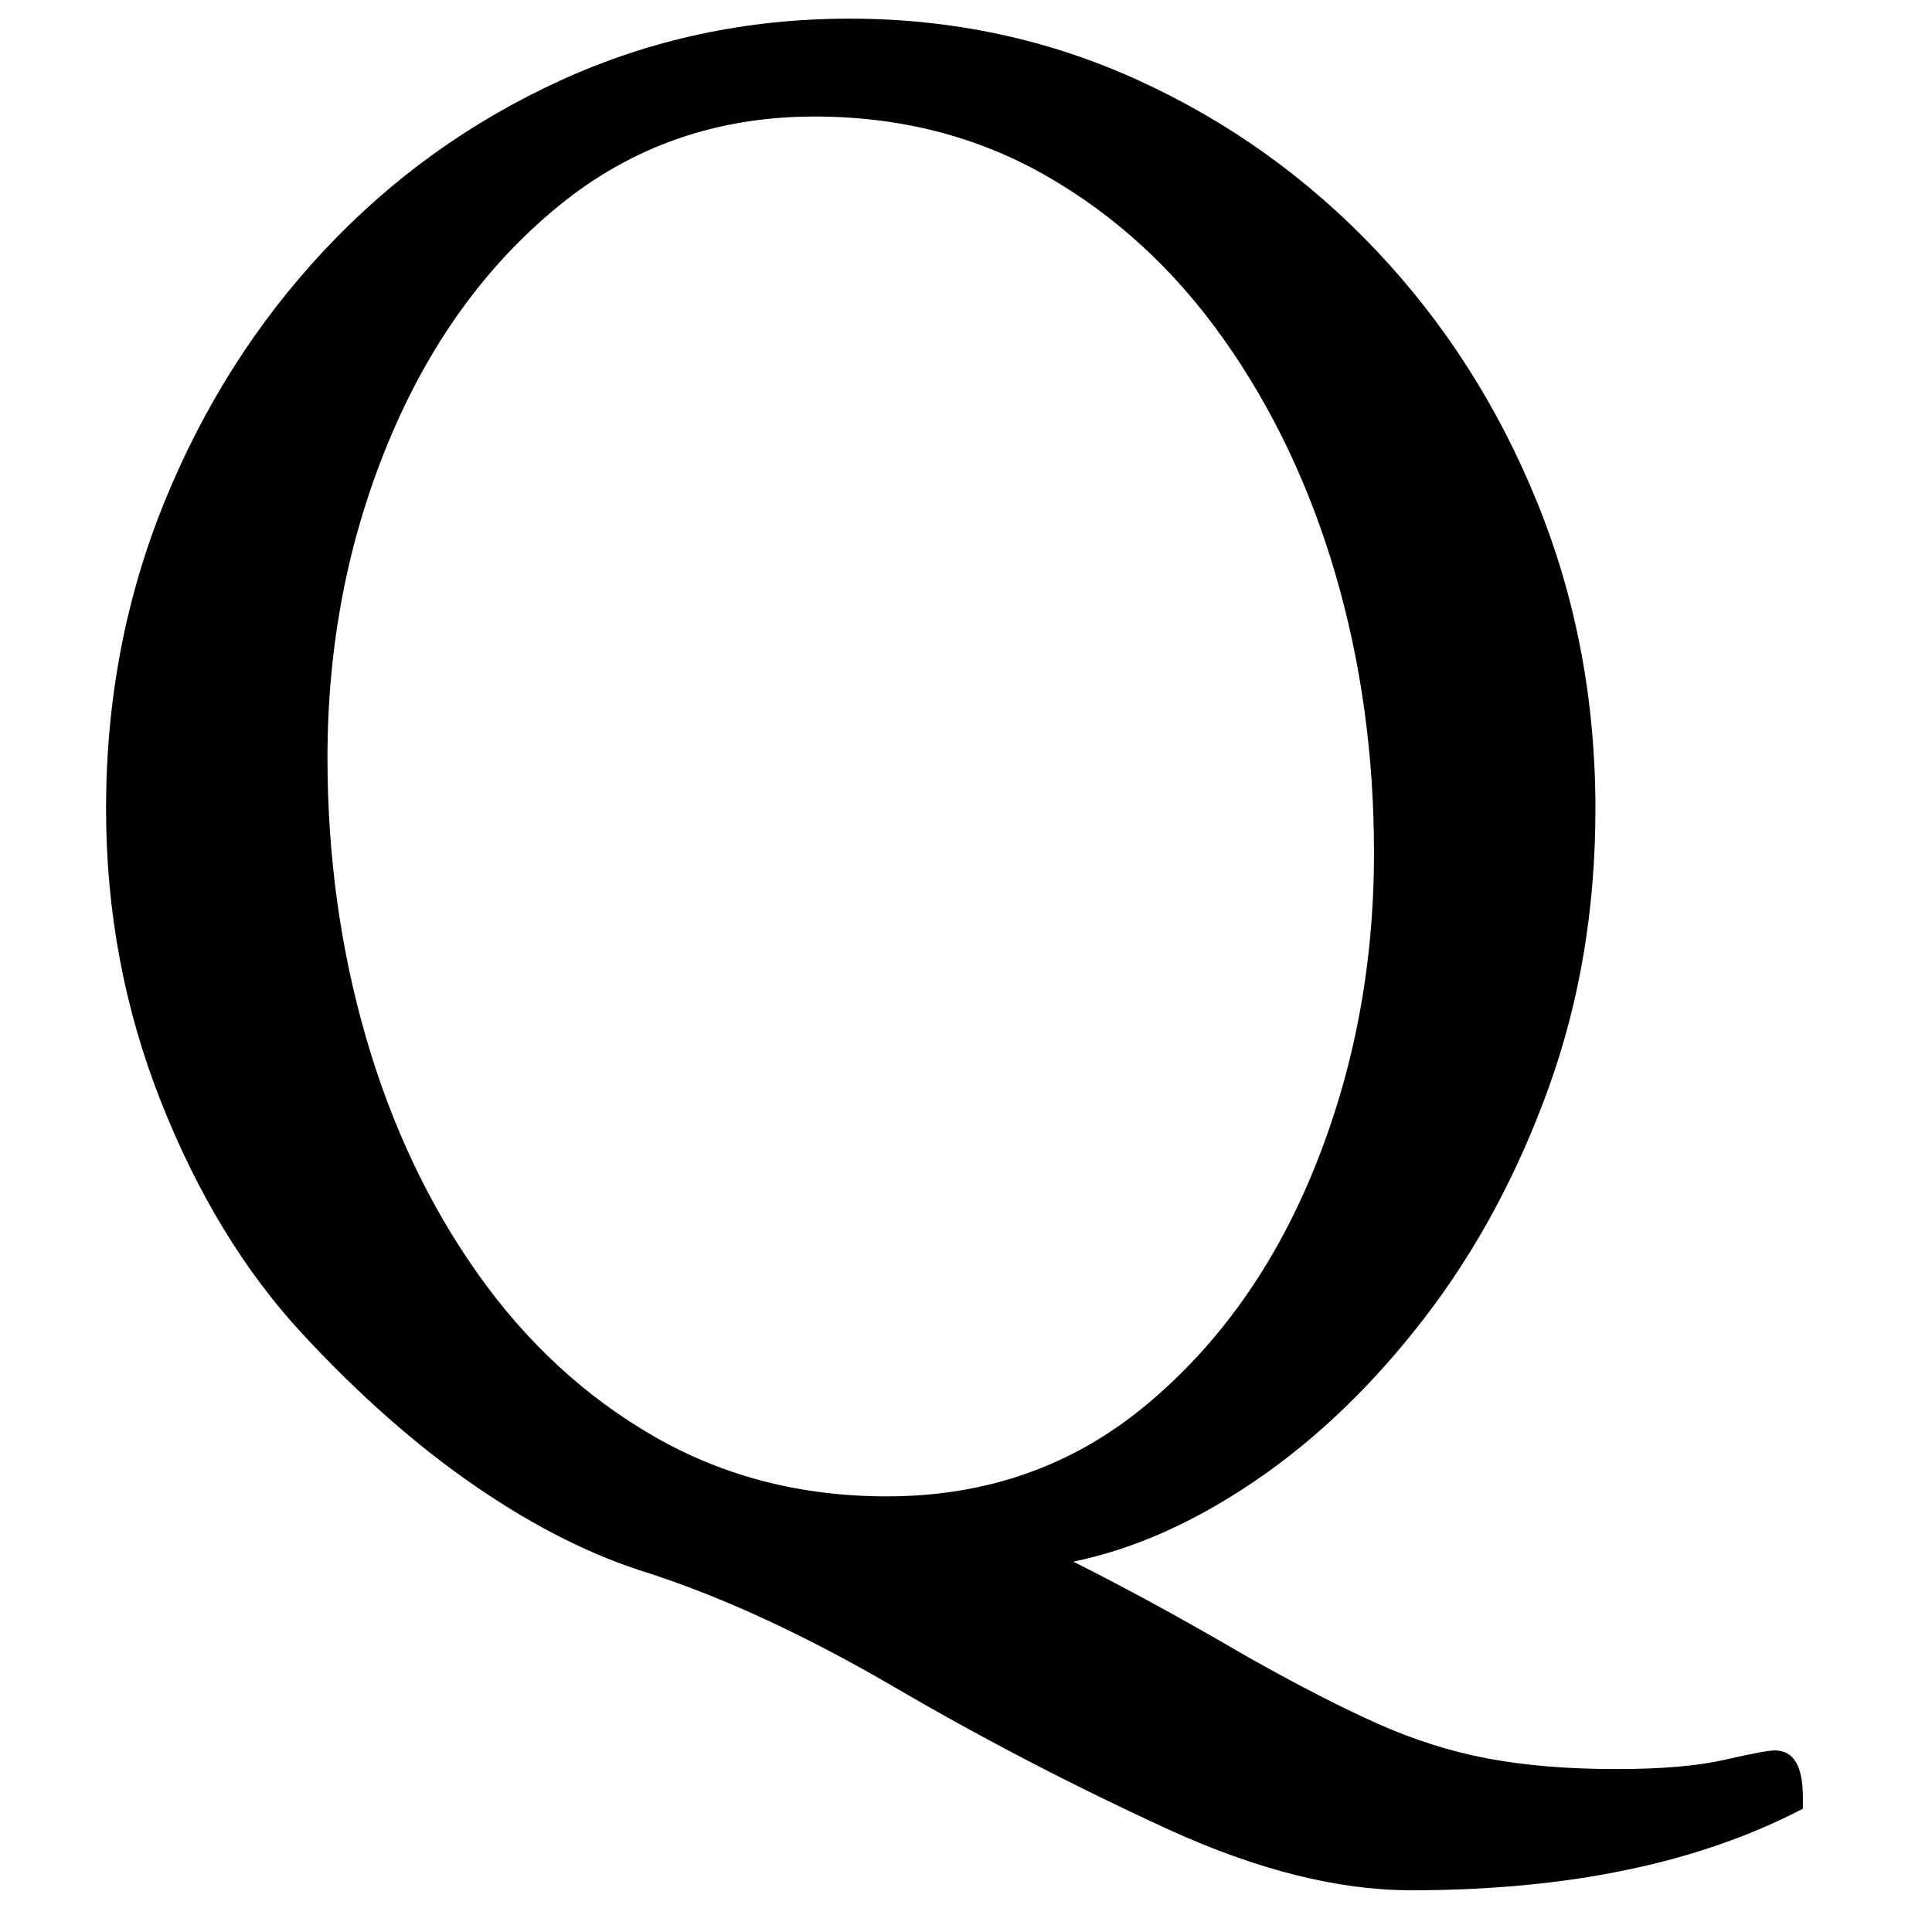
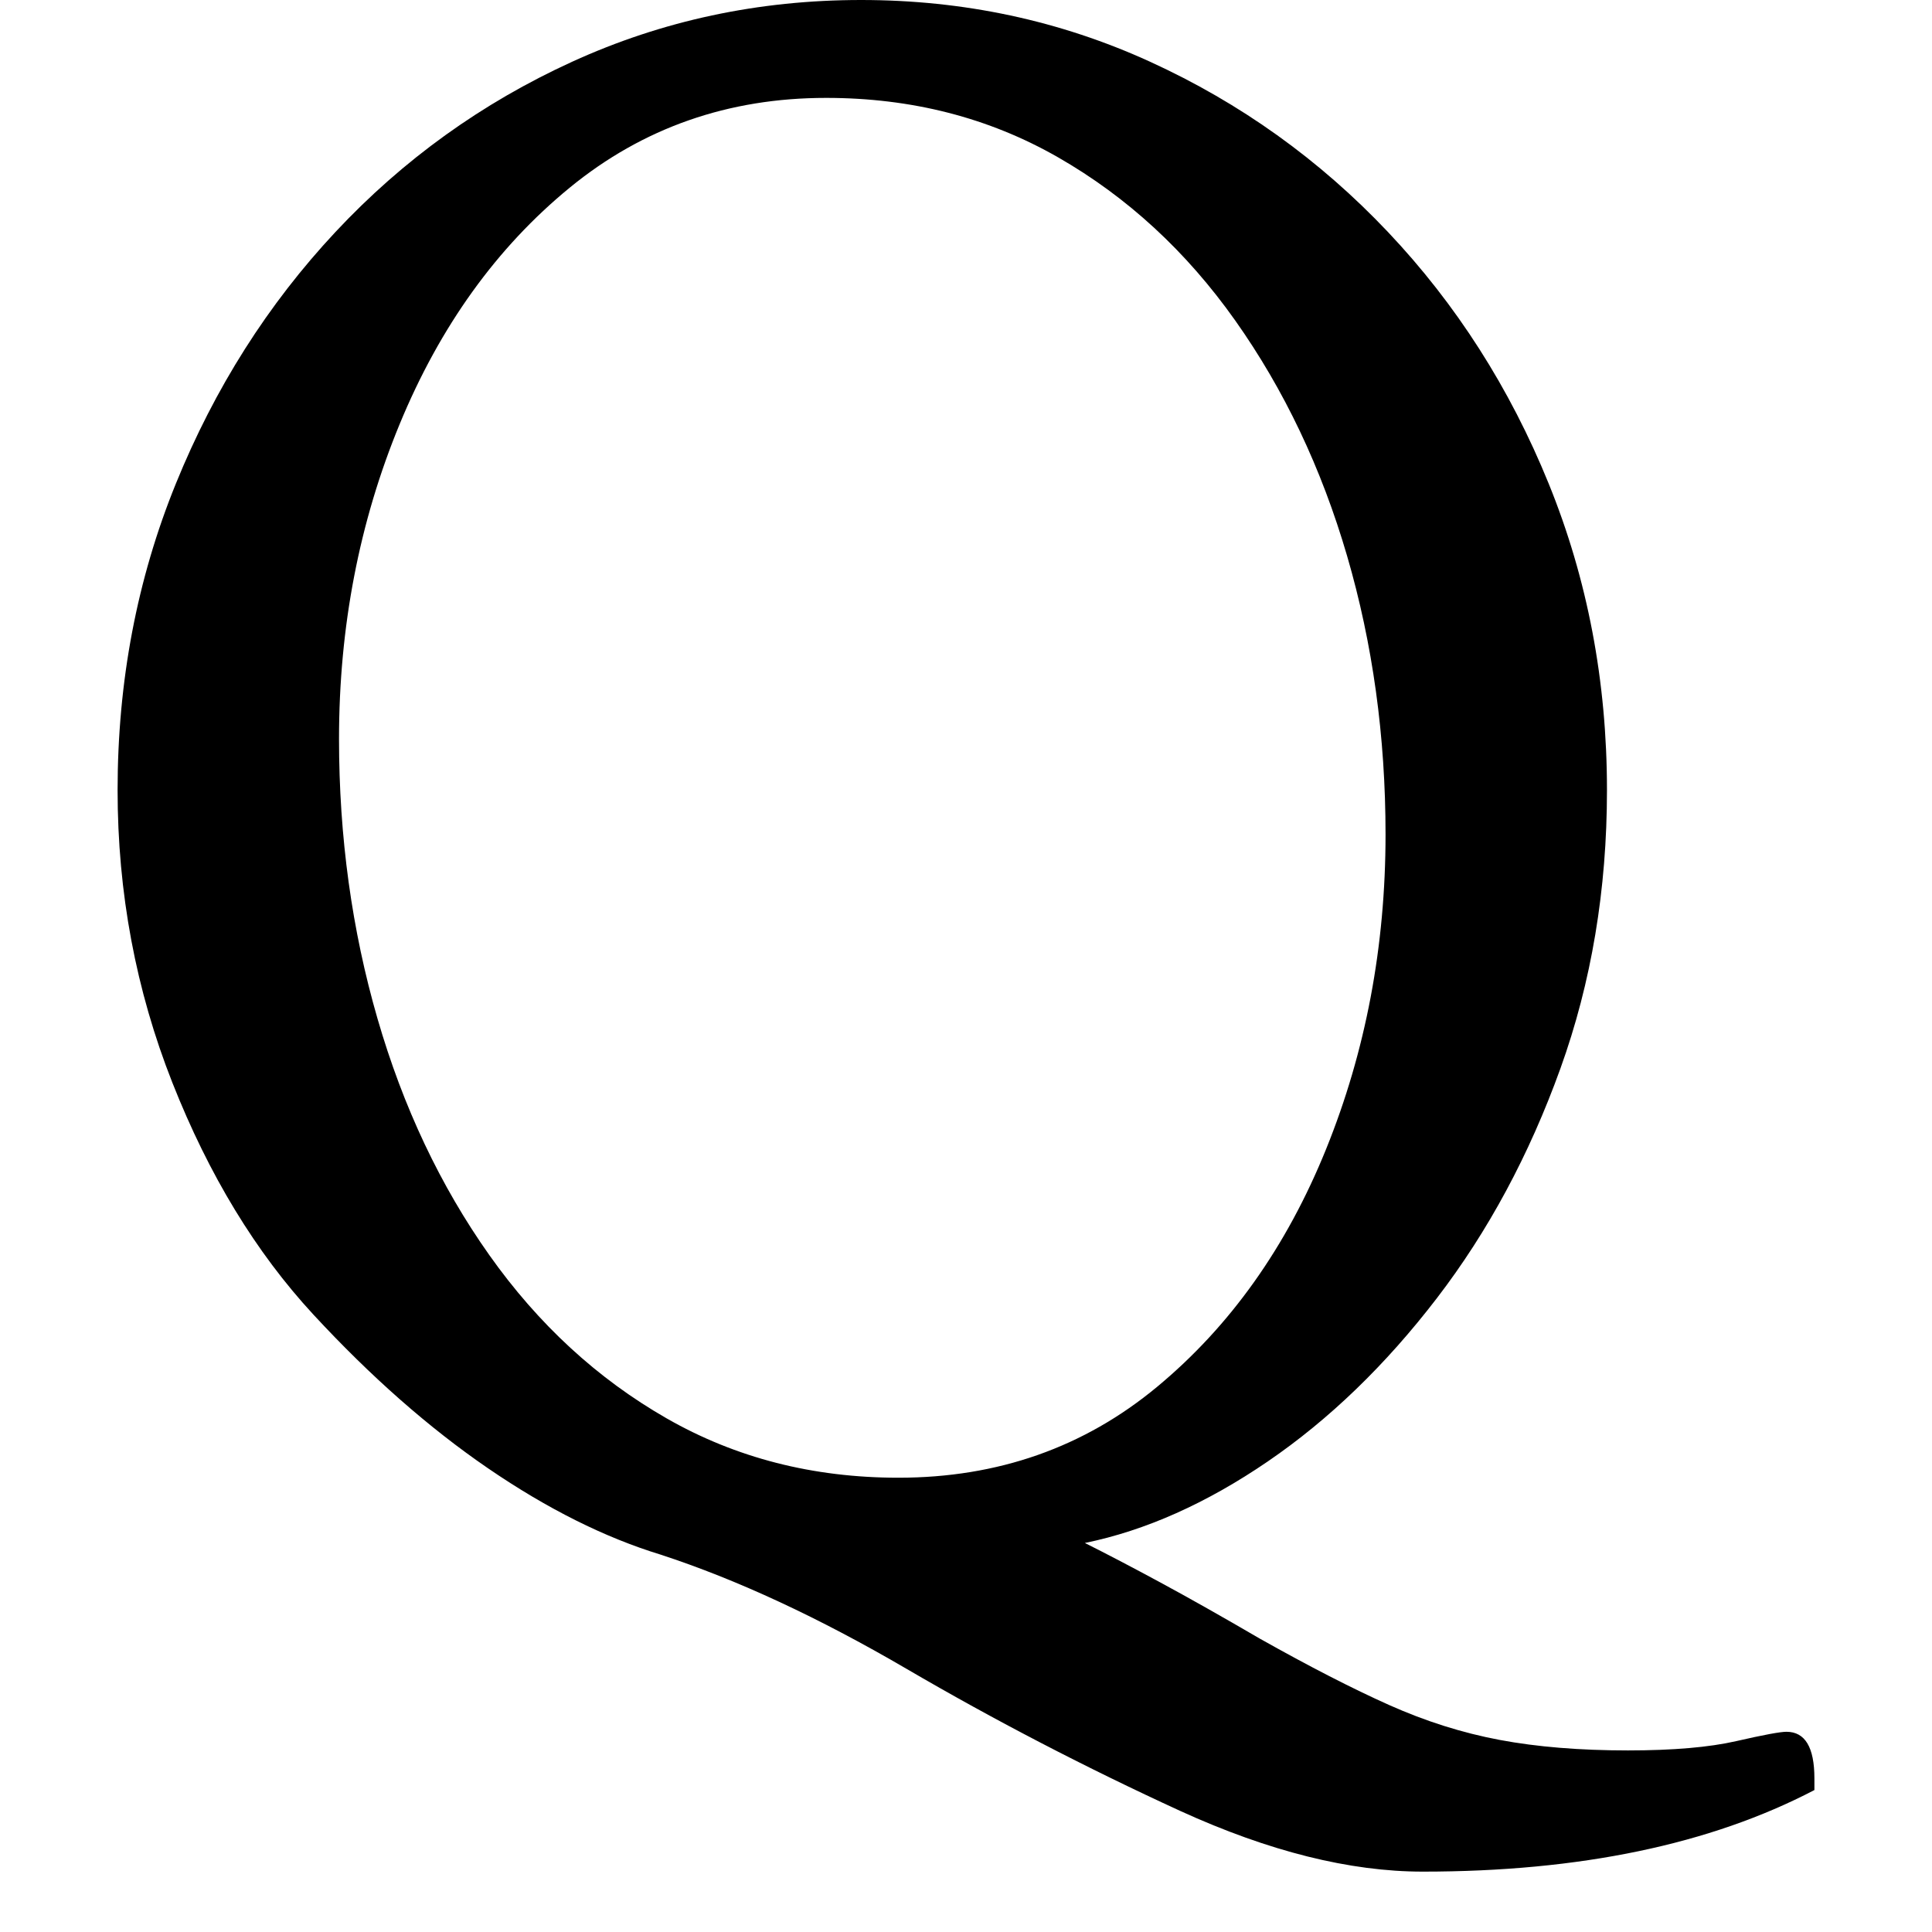
<svg xmlns="http://www.w3.org/2000/svg" height="512" width="512">
  <style>
path { fill: black; fill-rule: nonzero; }
</style>
-   <g transform="scale(0.6176837) translate(1.5, 675) scale(1, -1)">
+   <g transform="translate(8) scale(0.6176837) translate(-6.5, 667) scale(1, -1)">
    <path d="M604,-136 q-47,0,-104,26 q-61,28,-117.5,61 q-56.5,33,-105.5,49 q-36,11,-74,37 q-38,26,-75,66 q-37,40,-60.5,99.5 q-23.5,59.5,-23.5,125.5 q0,70,25,131.5 q25,61.5,68.5,108 q43.5,46.5,101.5,73 q58,26.5,124,26.5 q66,0,124,-26.5 q58,-26.5,102,-73 q44,-46.5,69,-108 q25,-61.5,25,-131.5 q0,-64,-20,-119.5 q-20,-55.5,-53,-98.5 q-33,-43,-72.5,-70 q-39.5,-27,-78.5,-35 q14,-7,32.5,-17 q18.5,-10,42.5,-24 q32,-18,55.5,-28.5 q23.5,-10.5,47.5,-15 q24,-4.5,55,-4.5 q29,0,46.5,4 q17.5,4,21.5,4 q12,0,12,-20 l0,-5 q-67,-35,-168,-35 z M379,33 q64,0,111,39 q47,39,72.5,102 q25.5,63,25.5,135 q0,63,-16.5,119.5 q-16.5,56.5,-48,101 q-31.5,44.5,-76,70 q-44.5,25.5,-99.5,25.5 q-63,0,-110,-38.5 q-47,-38.5,-73,-101.5 q-26,-63,-26,-135 q0,-63,16.5,-120 q16.5,-57,48,-101.5 q31.5,-44.5,76,-70 q44.5,-25.5,99.5,-25.5 z" />
  </g>
</svg>
